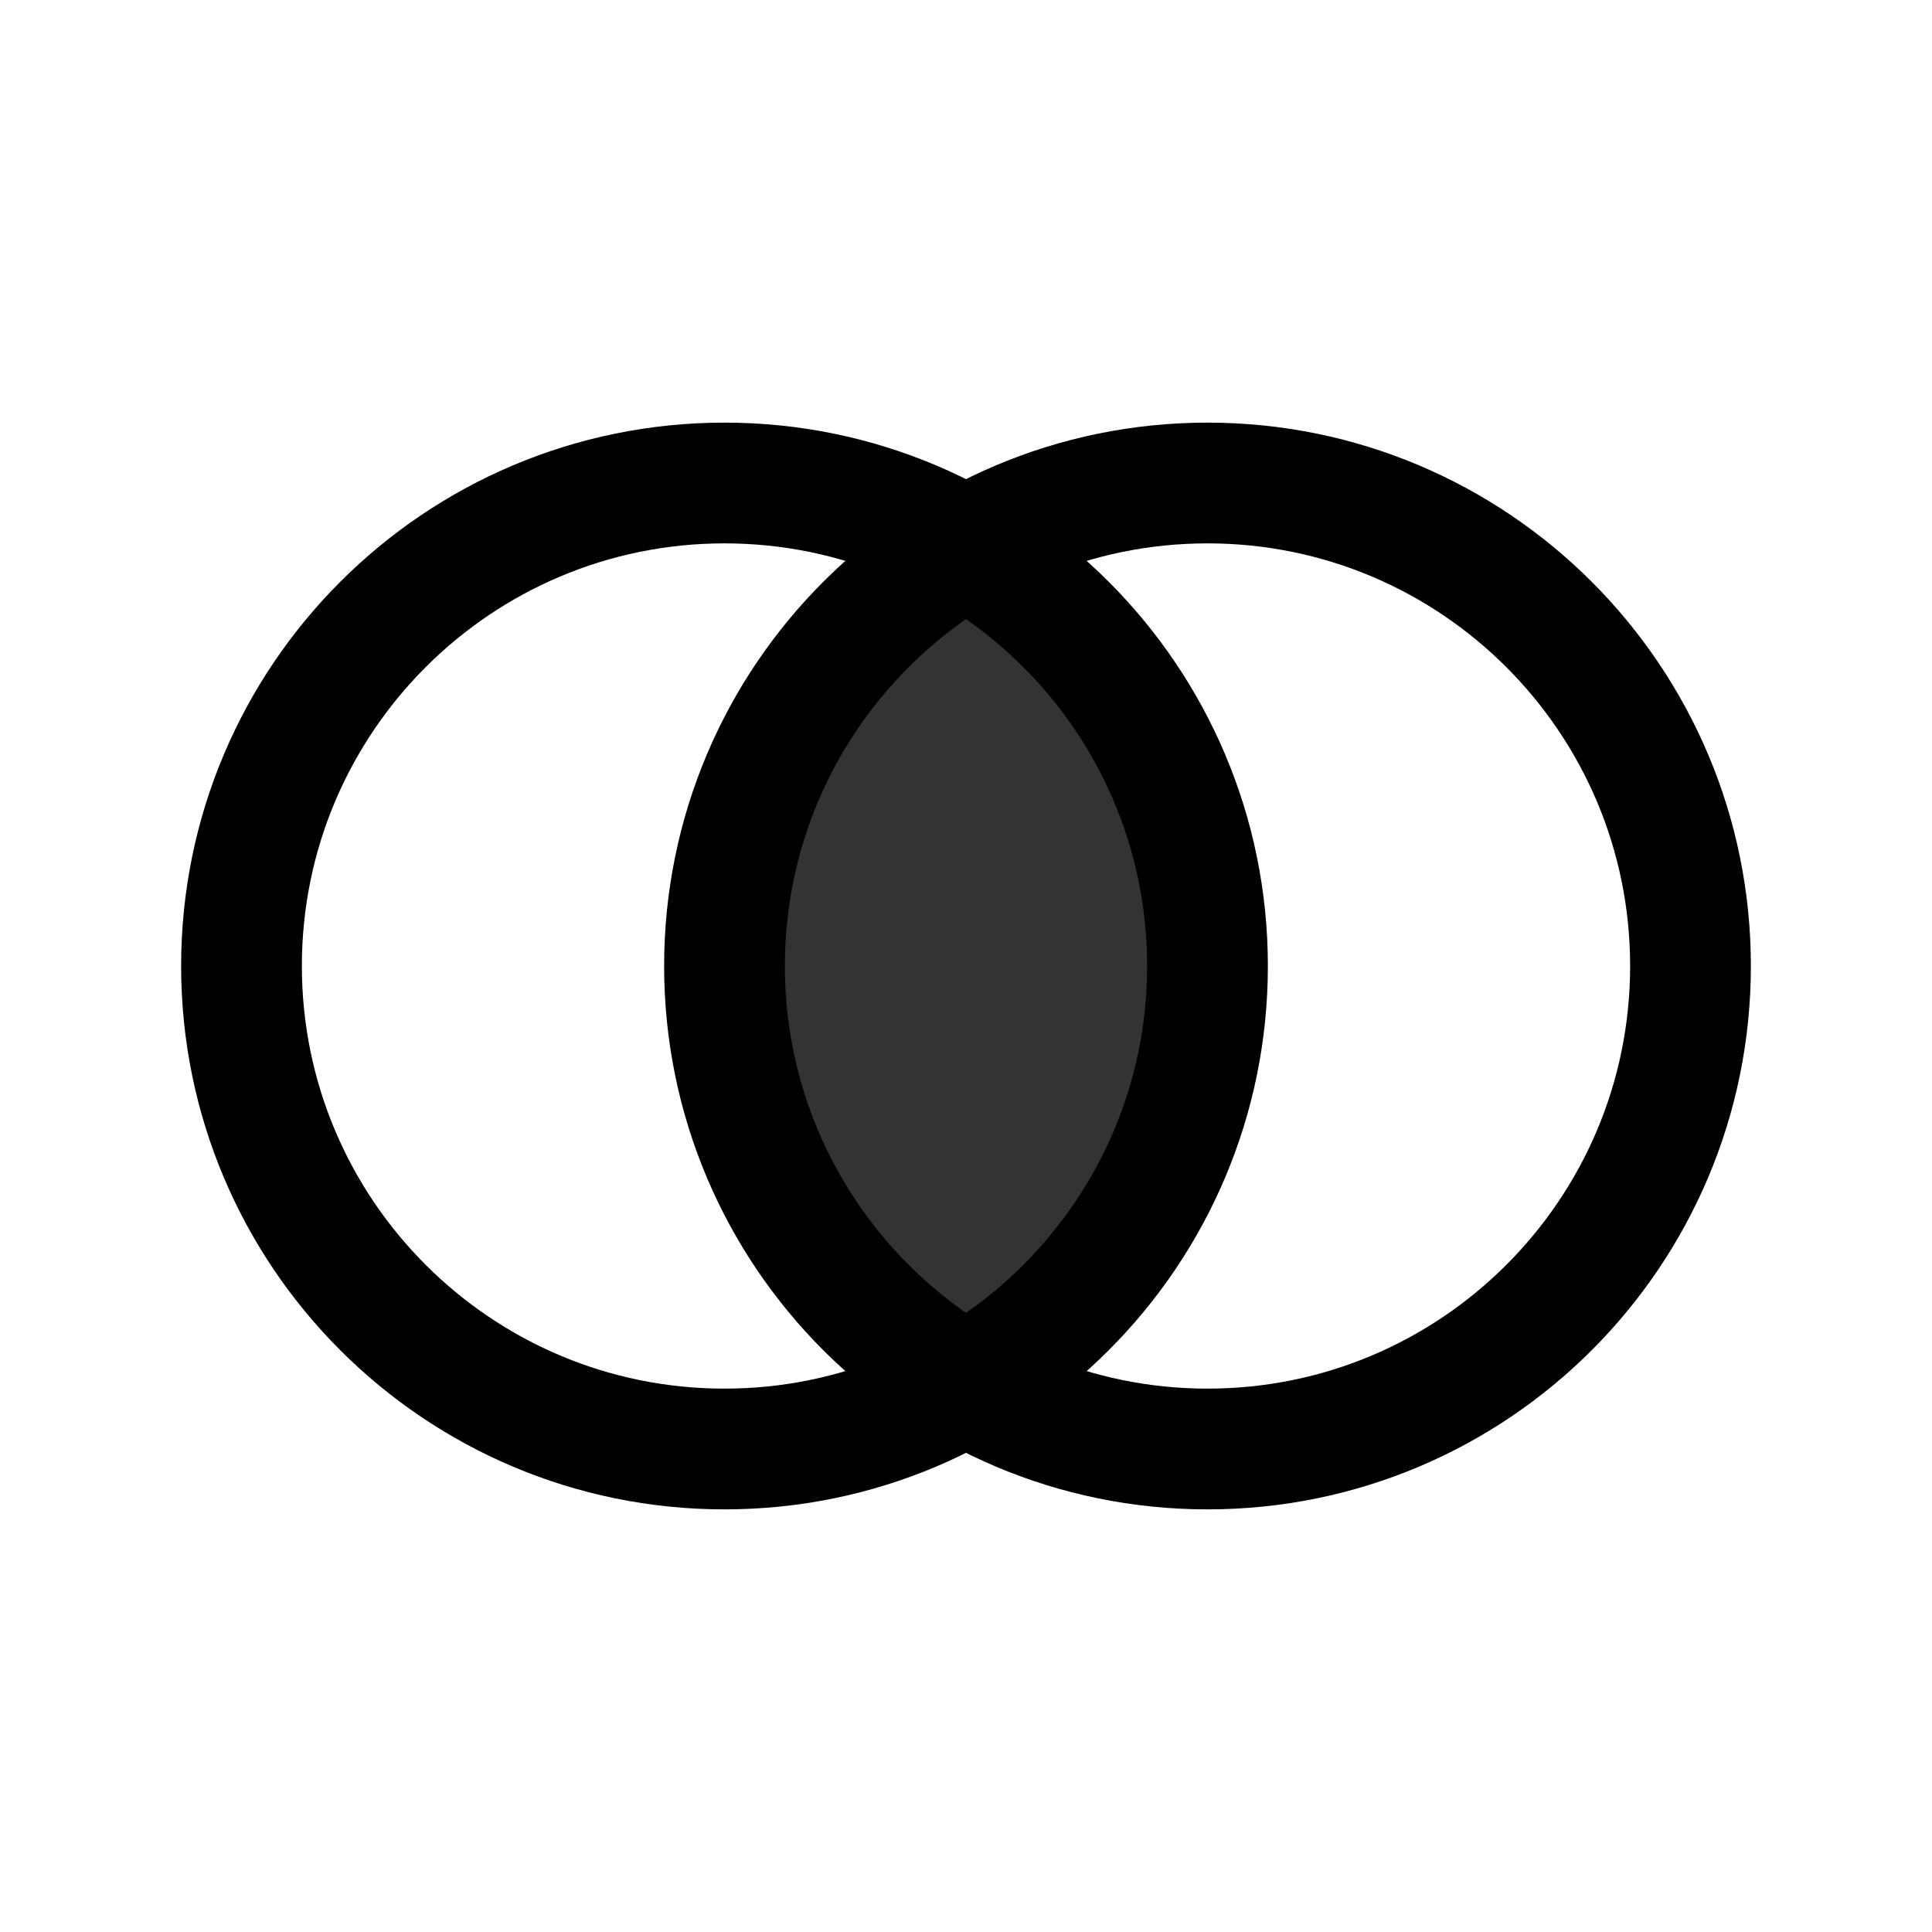
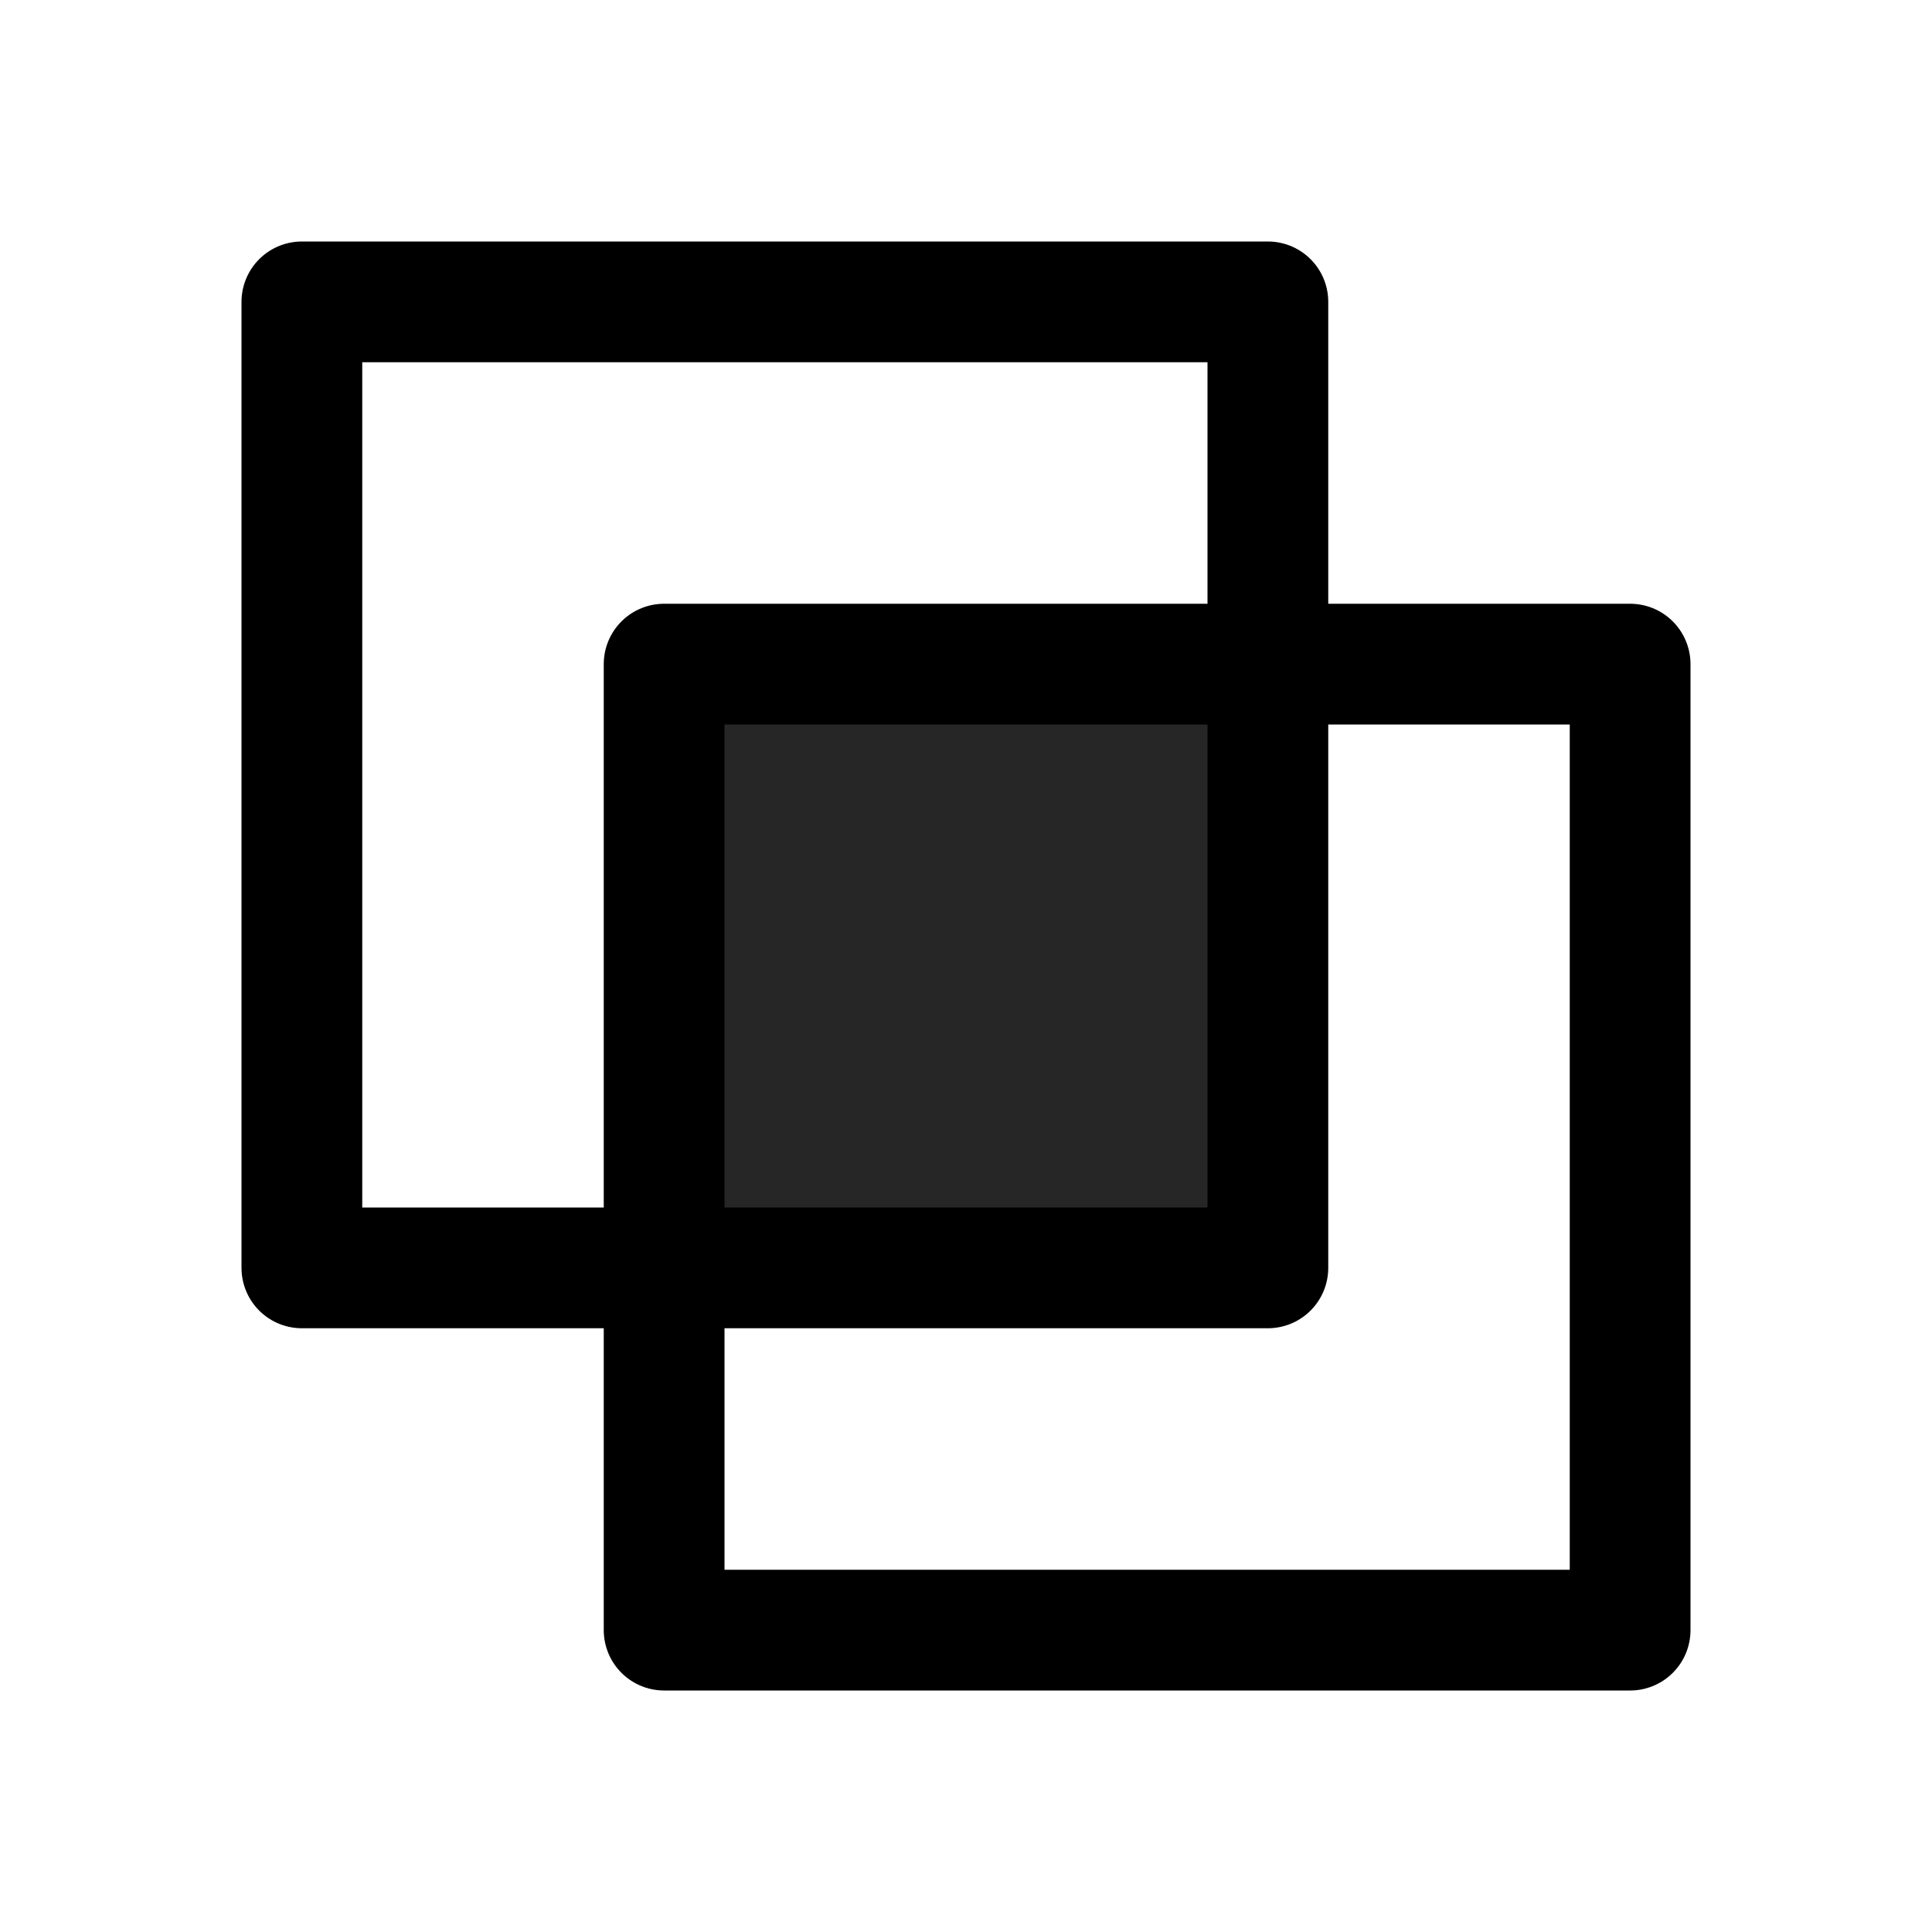
<svg xmlns="http://www.w3.org/2000/svg" width="32" height="32" viewBox="0 0 32 32" fill="none" stroke="currentColor" stroke-width="2" stroke-linecap="round" stroke-linejoin="round">
-   <circle cx="12" cy="16" r="8" />
-   <circle cx="20" cy="16" r="8" />
-   <path d="M16 9.1 A8 8 0 0 1 16 22.9 A8 8 0 0 1 16 9.1 Z" fill="currentColor" stroke="none" fill-opacity="0.8" />
+   <rect x="11" y="11" width="10" height="10" fill="currentColor" stroke="none" fill-opacity="0.85" />
+   <rect x="5" y="5" width="16" height="16" />
+   <rect x="11" y="11" width="16" height="16" />
</svg>
